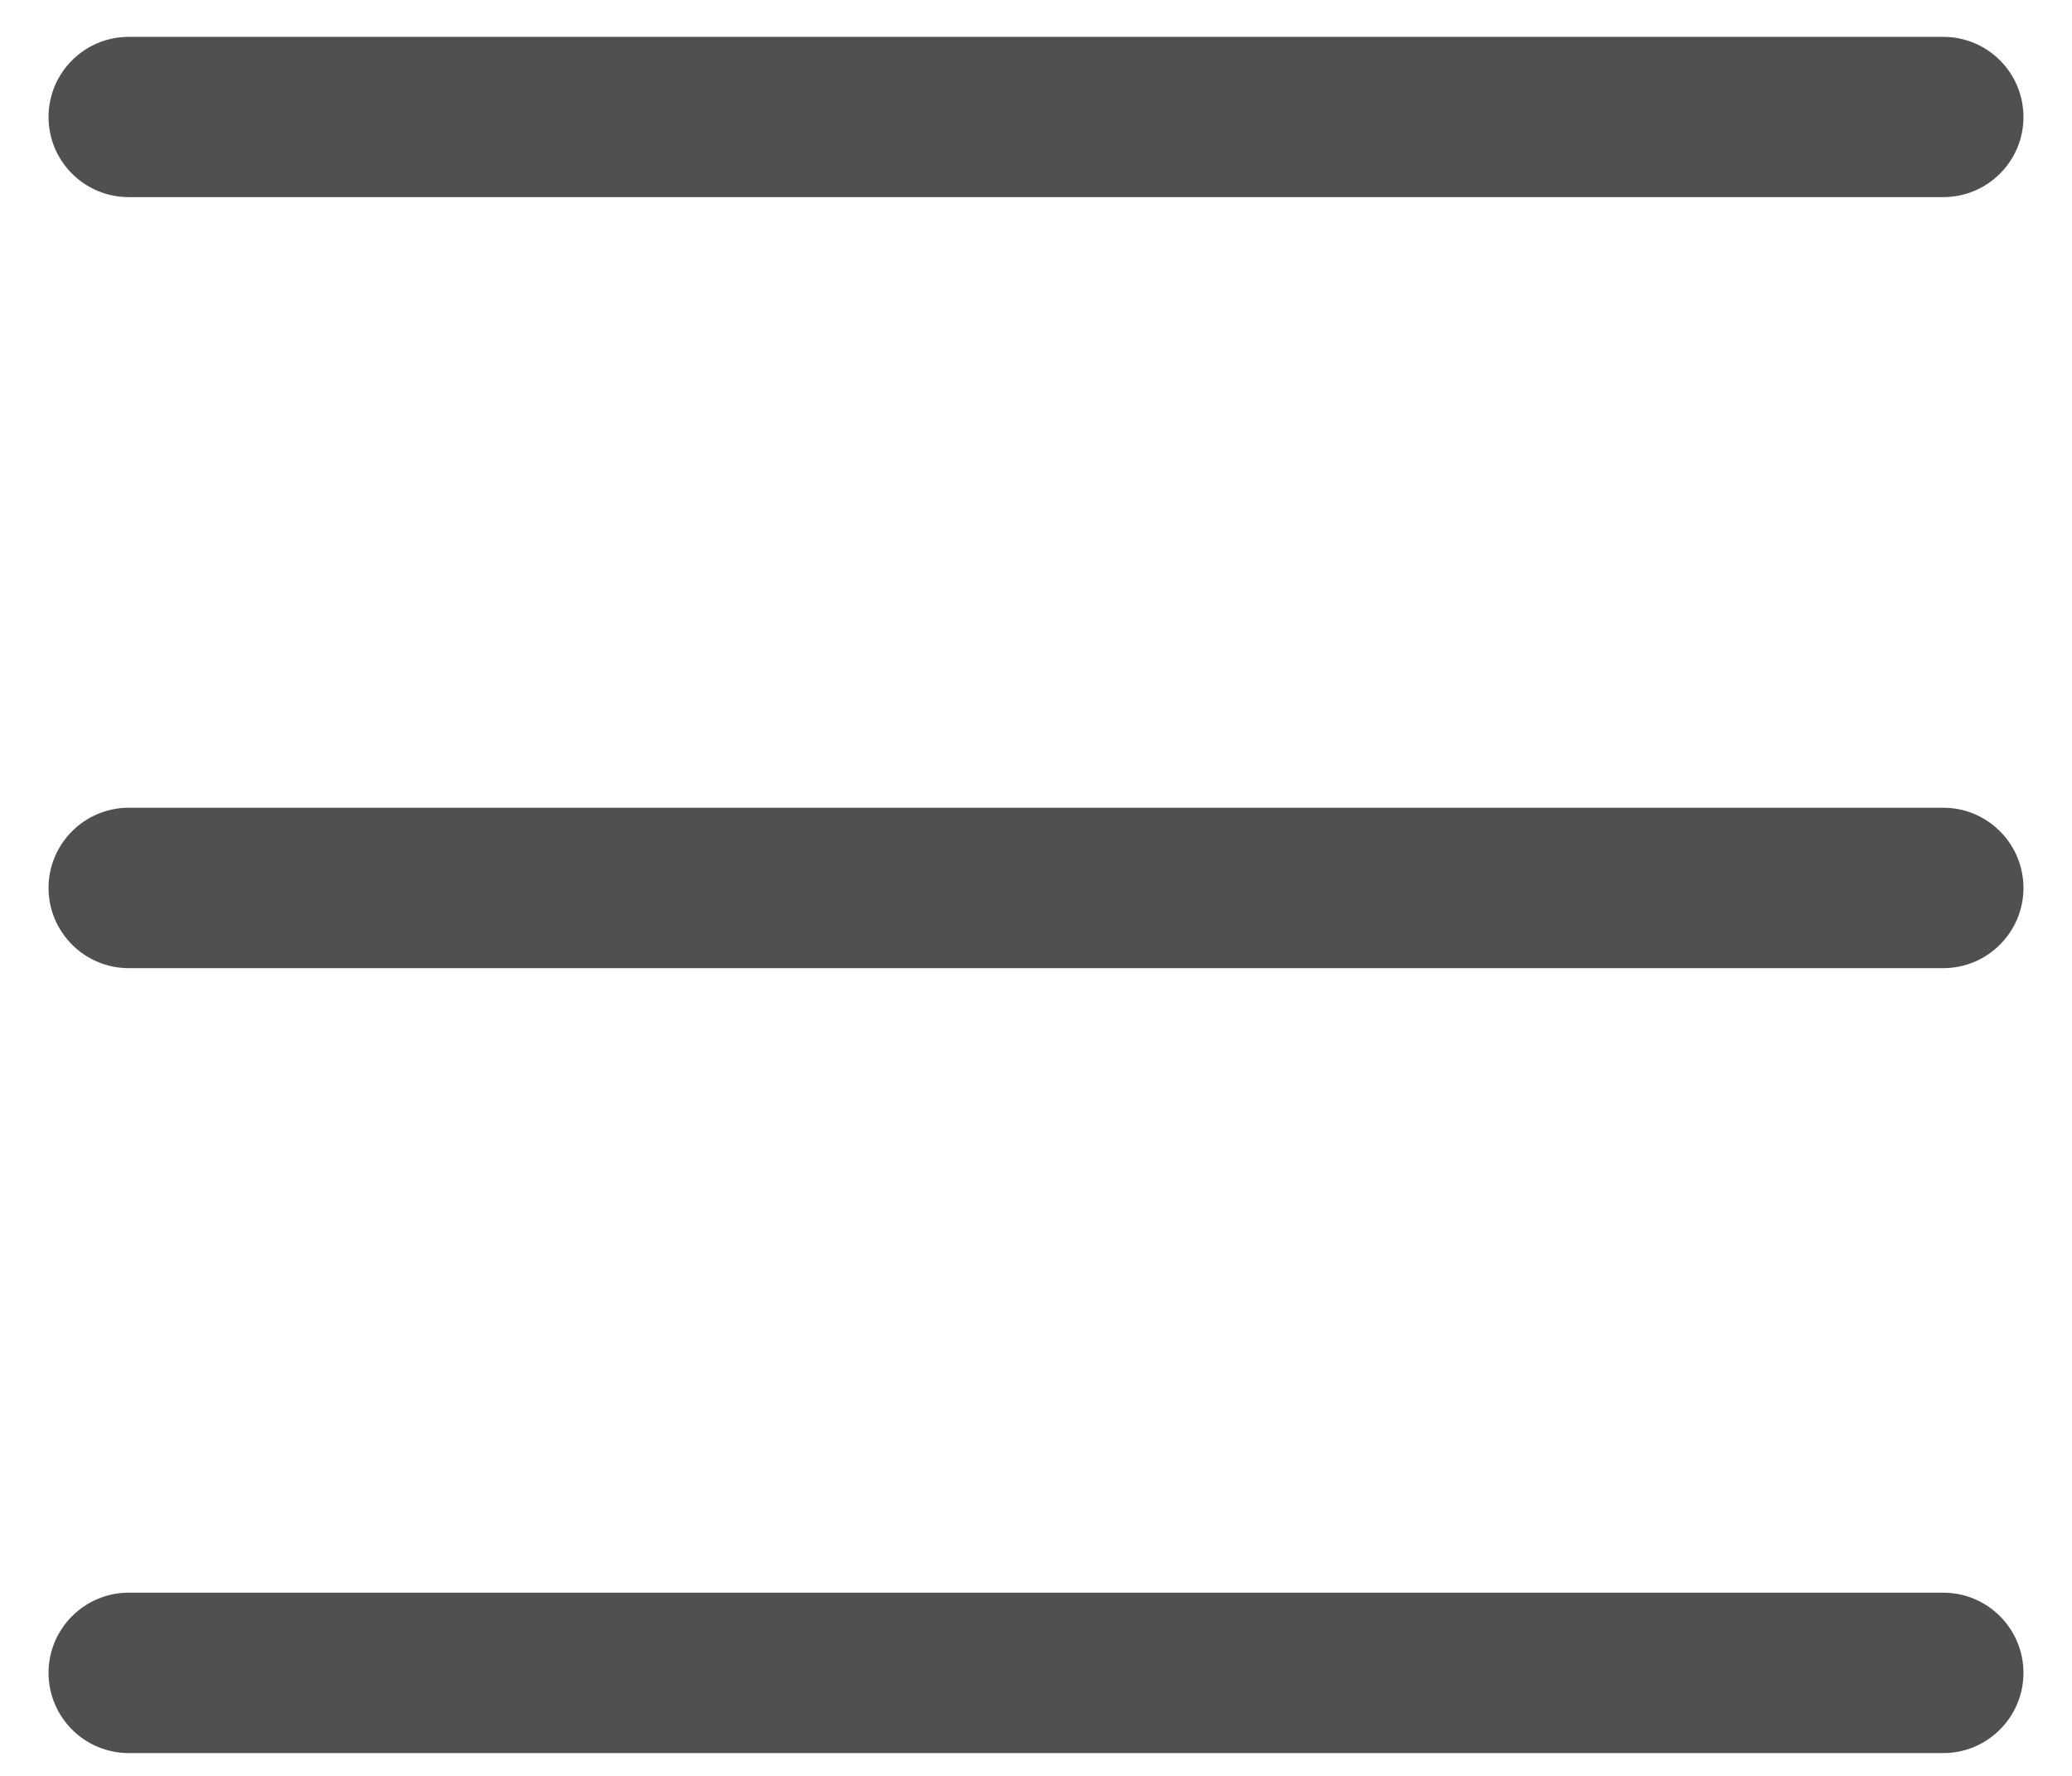
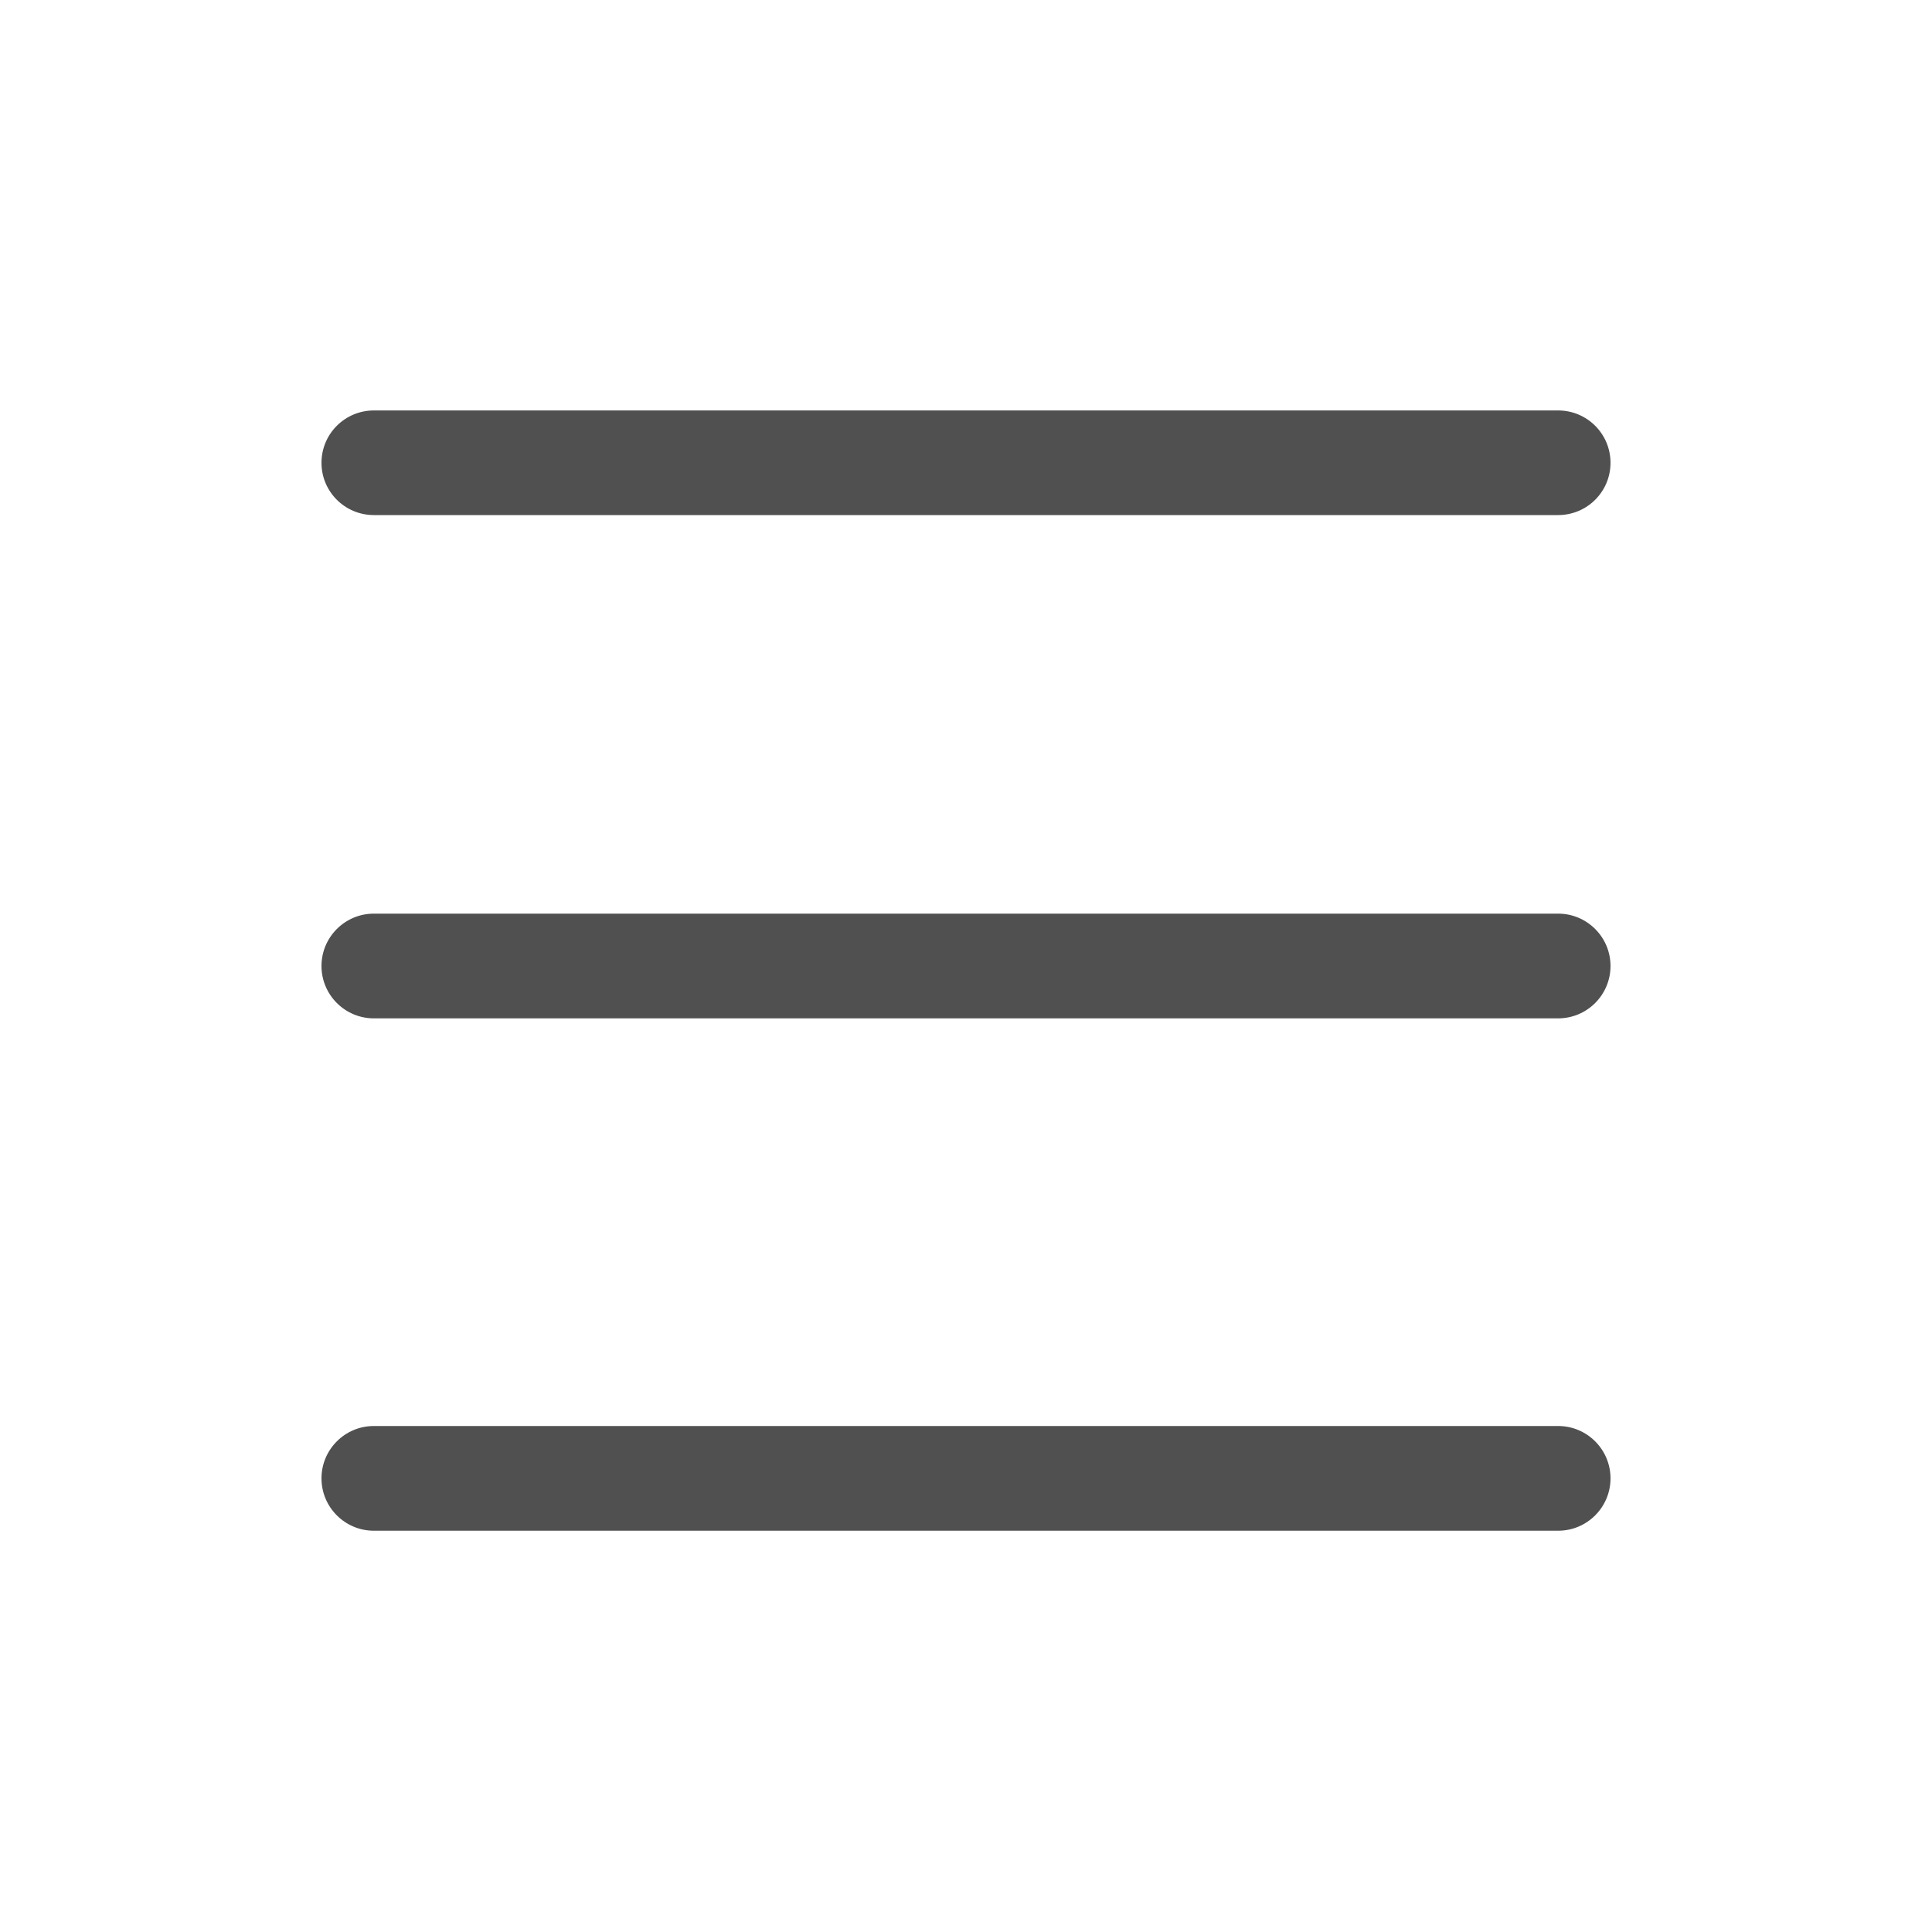
- <svg xmlns="http://www.w3.org/2000/svg" width="14" height="12" viewBox="0 0 14 12" fill="none">
-   <path fill-rule="evenodd" clip-rule="evenodd" d="M0.328 0.791C0.328 0.491 0.571 0.249 0.87 0.249L13.13 0.249C13.429 0.249 13.672 0.491 13.672 0.791C13.672 1.09 13.429 1.332 13.13 1.332L0.87 1.332C0.571 1.332 0.328 1.09 0.328 0.791Z" fill="#505050" />
-   <path fill-rule="evenodd" clip-rule="evenodd" d="M0.328 11.304C0.328 11.005 0.571 10.762 0.87 10.762L13.13 10.762C13.429 10.762 13.672 11.005 13.672 11.304C13.672 11.603 13.429 11.846 13.13 11.846L0.87 11.846C0.571 11.846 0.328 11.603 0.328 11.304Z" fill="#505050" />
-   <path fill-rule="evenodd" clip-rule="evenodd" d="M0.328 6C0.328 5.701 0.571 5.458 0.87 5.458L13.13 5.458C13.429 5.458 13.672 5.701 13.672 6C13.672 6.299 13.429 6.542 13.13 6.542L0.87 6.542C0.571 6.542 0.328 6.299 0.328 6Z" fill="#505050" />
+ <svg xmlns="http://www.w3.org/2000/svg" width="20" height="20" viewBox="0 0 20 20" fill="none">
+   <path fill-rule="evenodd" clip-rule="evenodd" d="M3.328 4.791C3.328 4.491 3.571 4.249 3.87 4.249L16.13 4.249C16.429 4.249 16.672 4.491 16.672 4.791C16.672 5.09 16.429 5.332 16.13 5.332L3.87 5.332C3.571 5.332 3.328 5.09 3.328 4.791Z" fill="#505050" />
+   <path fill-rule="evenodd" clip-rule="evenodd" d="M3.328 15.304C3.328 15.005 3.571 14.762 3.87 14.762L16.13 14.762C16.429 14.762 16.672 15.005 16.672 15.304C16.672 15.603 16.429 15.846 16.13 15.846L3.87 15.846C3.571 15.846 3.328 15.603 3.328 15.304Z" fill="#505050" />
+   <path fill-rule="evenodd" clip-rule="evenodd" d="M3.328 10C3.328 9.701 3.571 9.458 3.87 9.458L16.13 9.458C16.429 9.458 16.672 9.701 16.672 10C16.672 10.299 16.429 10.542 16.13 10.542L3.87 10.542C3.571 10.542 3.328 10.299 3.328 10Z" fill="#505050" />
</svg>
